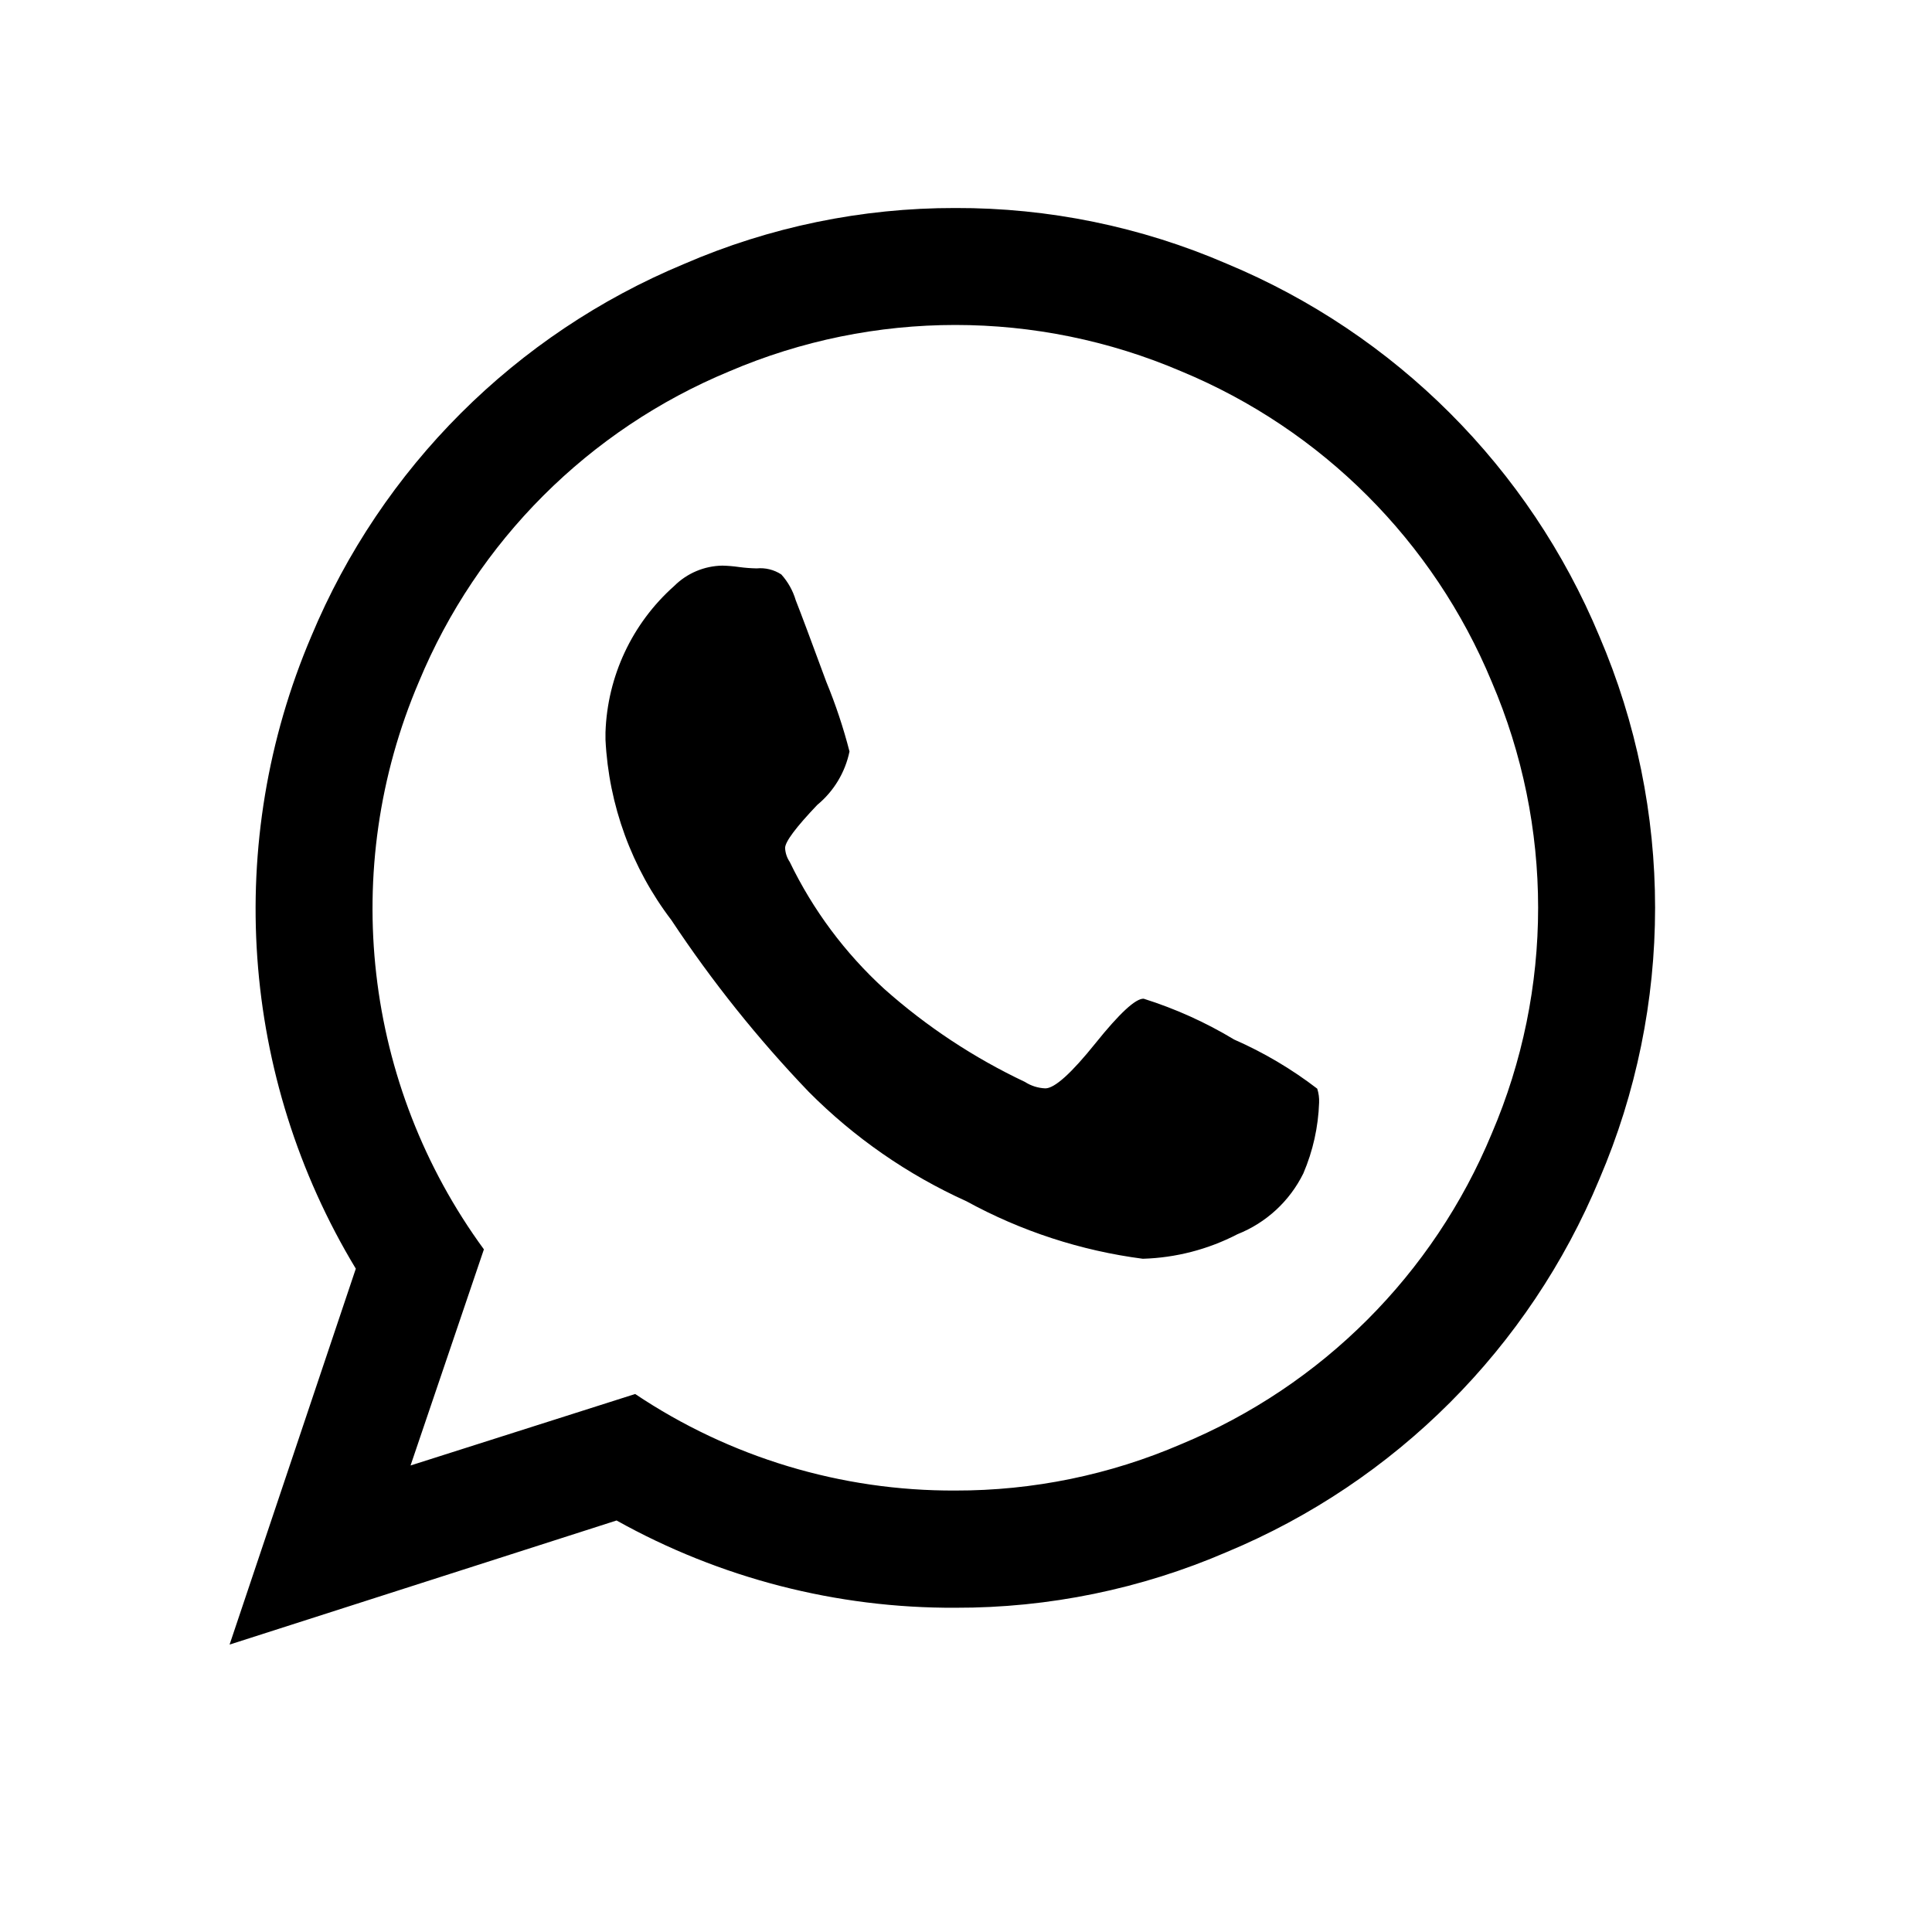
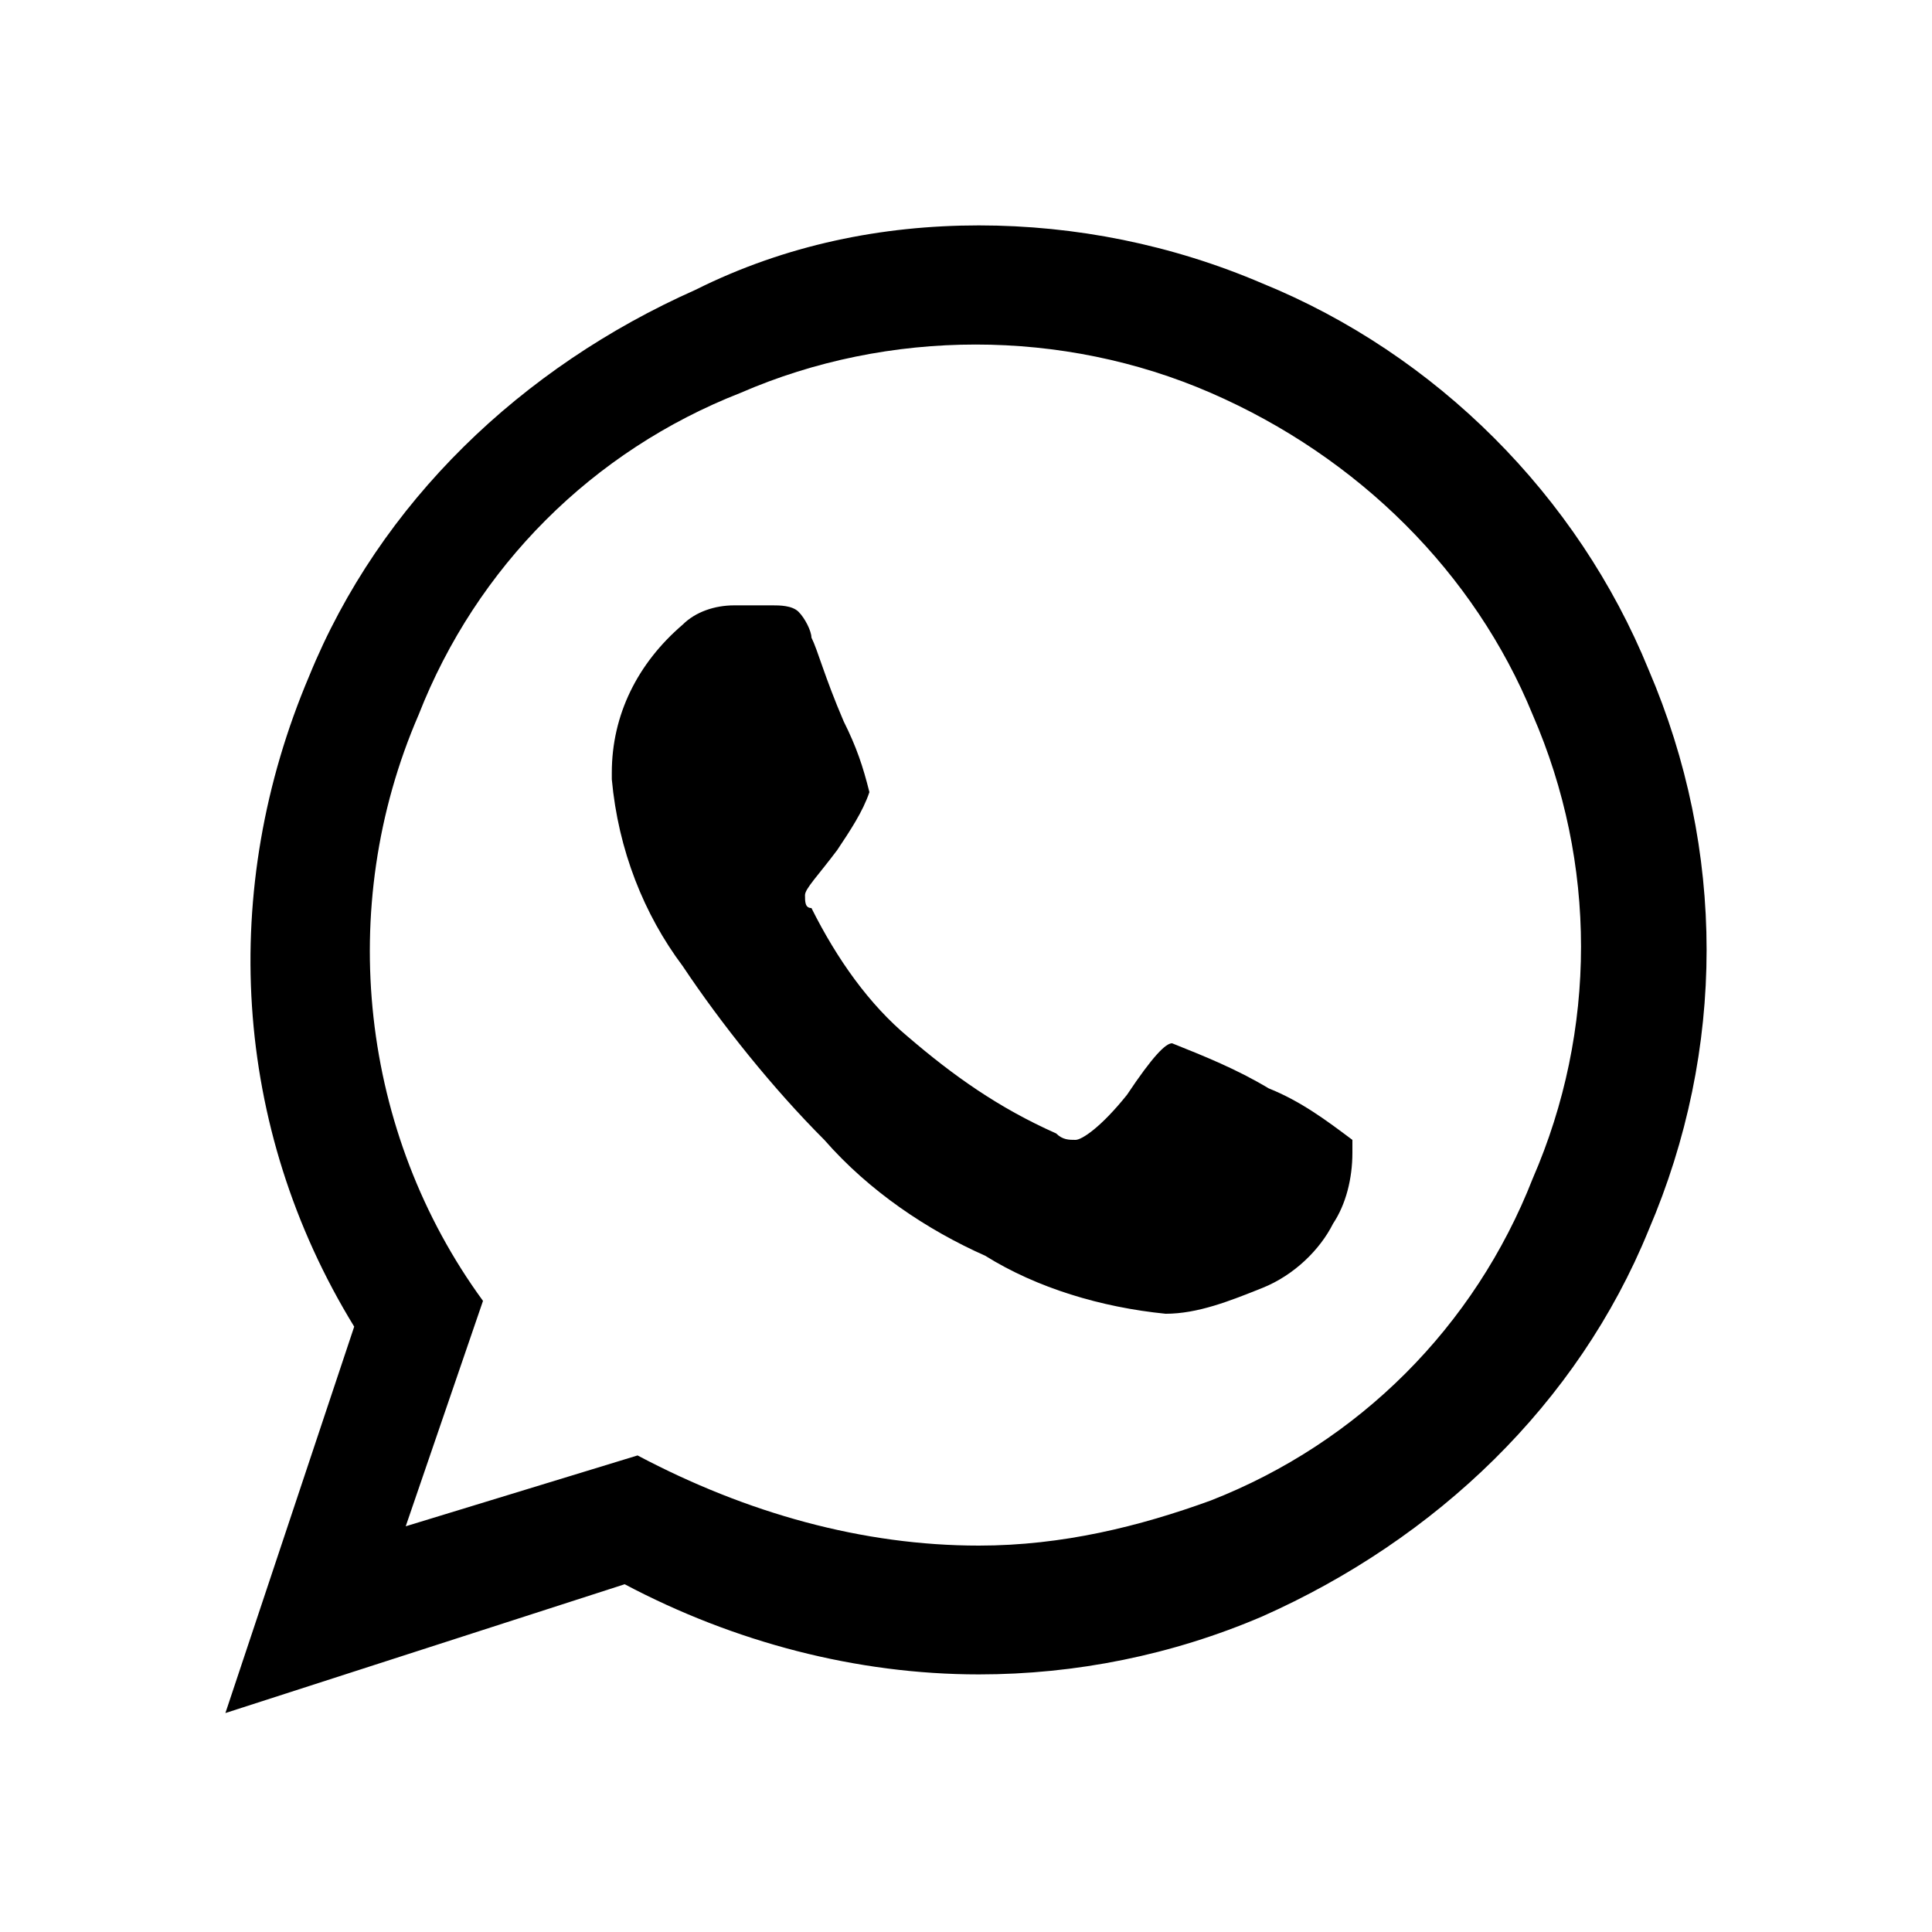
- <svg xmlns="http://www.w3.org/2000/svg" id="Layer_1" data-name="Layer 1" width="30" height="30" viewBox="0 0 30 30">
-   <defs>
-     <clipPath id="clip-path">
-       <rect width="30" height="30" style="fill: none" />
-     </clipPath>
-   </defs>
-   <g style="clip-path: url(#clip-path)">
-     <path d="M14.834,3.23a10.547,10.547,0,0,1,4.215.865A10.736,10.736,0,0,1,24.835,9.88a10.7,10.7,0,0,1,0,8.43A10.733,10.733,0,0,1,19.049,24.1a10.564,10.564,0,0,1-4.215.865,10.69,10.69,0,0,1-5.26-1.355L3.565,25.537,5.525,19.7A10.8,10.8,0,0,1,4.834,9.88,10.739,10.739,0,0,1,10.619,4.1,10.547,10.547,0,0,1,14.834,3.23Zm0,19.915a8.813,8.813,0,0,0,3.509-.721,8.913,8.913,0,0,0,4.82-4.82,8.9,8.9,0,0,0,0-7.018,8.913,8.913,0,0,0-4.82-4.82,8.911,8.911,0,0,0-7.018,0,8.913,8.913,0,0,0-4.82,4.82A8.964,8.964,0,0,0,7.514,19.4L6.375,22.756l3.488-1.11A8.857,8.857,0,0,0,14.834,23.145Zm2.925-7.637a6.5,6.5,0,0,1,1.405.634,6.208,6.208,0,0,1,1.29.763.618.618,0,0,1,.029.216,3.052,3.052,0,0,1-.245,1.1,1.938,1.938,0,0,1-1.023.944,3.409,3.409,0,0,1-1.47.381,7.792,7.792,0,0,1-2.738-.893,8.233,8.233,0,0,1-2.45-1.7,19.069,19.069,0,0,1-2.132-2.666,5.03,5.03,0,0,1-1.023-2.8v-.115A3.181,3.181,0,0,1,10.468,9.1a1.085,1.085,0,0,1,.749-.317,2.194,2.194,0,0,1,.26.022,2.39,2.39,0,0,0,.273.021.593.593,0,0,1,.382.094,1.037,1.037,0,0,1,.224.4q.114.288.475,1.268a8.183,8.183,0,0,1,.36,1.081,1.459,1.459,0,0,1-.5.829q-.5.525-.5.67a.422.422,0,0,0,.072.216,6.492,6.492,0,0,0,1.47,1.974A9.2,9.2,0,0,0,15.915,16.8a.629.629,0,0,0,.317.1q.216,0,.778-.7T17.759,15.508Z" />
+ <svg xmlns="http://www.w3.org/2000/svg" version="1.1" id="Layer_1" x="0px" y="0px" viewBox="0 0 30 30" style="enable-background:new 0 0 30 30;" xml:space="preserve">
+   <g>
+     <path d="M15.2,3.5c1.5,0,3,0.3,4.4,0.9c2.7,1.1,4.9,3.3,6,6c1.2,2.8,1.2,5.9,0,8.7c-1.1,2.7-3.3,4.8-6,6c-1.4,0.6-2.9,0.9-4.4,0.9   c-1.9,0-3.8-0.5-5.5-1.4l-6.2,2l2-6c-1.9-3.1-2.1-6.8-0.7-10.1c1.1-2.7,3.3-4.8,6-6C12.2,3.8,13.7,3.5,15.2,3.5z M15.2,24   c1.3,0,2.5-0.3,3.6-0.7c2.3-0.9,4.1-2.7,5-5c1-2.3,1-4.9,0-7.2c-0.9-2.2-2.7-4-5-5c-2.3-1-5-1-7.3,0c-2.3,0.9-4.1,2.7-5,5   c-1.3,3-0.9,6.5,1,9.1l-1.2,3.5l3.6-1.1C11.6,23.5,13.4,24,15.2,24z M18.2,16.2c0.5,0.2,1,0.4,1.5,0.7c0.5,0.2,0.9,0.5,1.3,0.8   c0,0.1,0,0.1,0,0.2c0,0.4-0.1,0.8-0.3,1.1c-0.2,0.4-0.6,0.8-1.1,1c-0.5,0.2-1,0.4-1.5,0.4c-1-0.1-2-0.4-2.8-0.9   c-0.9-0.4-1.8-1-2.5-1.8c-0.8-0.8-1.6-1.8-2.2-2.7c-0.6-0.8-1-1.8-1.1-2.9v-0.1c0-0.9,0.4-1.7,1.1-2.3c0.2-0.2,0.5-0.3,0.8-0.3   c0.1,0,0.2,0,0.3,0c0.1,0,0.2,0,0.3,0c0.1,0,0.3,0,0.4,0.1c0.1,0.1,0.2,0.3,0.2,0.4c0.1,0.2,0.2,0.6,0.5,1.3   c0.2,0.4,0.3,0.7,0.4,1.1c-0.1,0.3-0.3,0.6-0.5,0.9c-0.3,0.4-0.5,0.6-0.5,0.7c0,0.1,0,0.2,0.1,0.2c0.4,0.8,0.9,1.5,1.5,2   c0.7,0.6,1.4,1.1,2.3,1.5c0.1,0.1,0.2,0.1,0.3,0.1c0.1,0,0.4-0.2,0.8-0.7C17.9,16.4,18.1,16.2,18.2,16.2z" />
  </g>
</svg>
